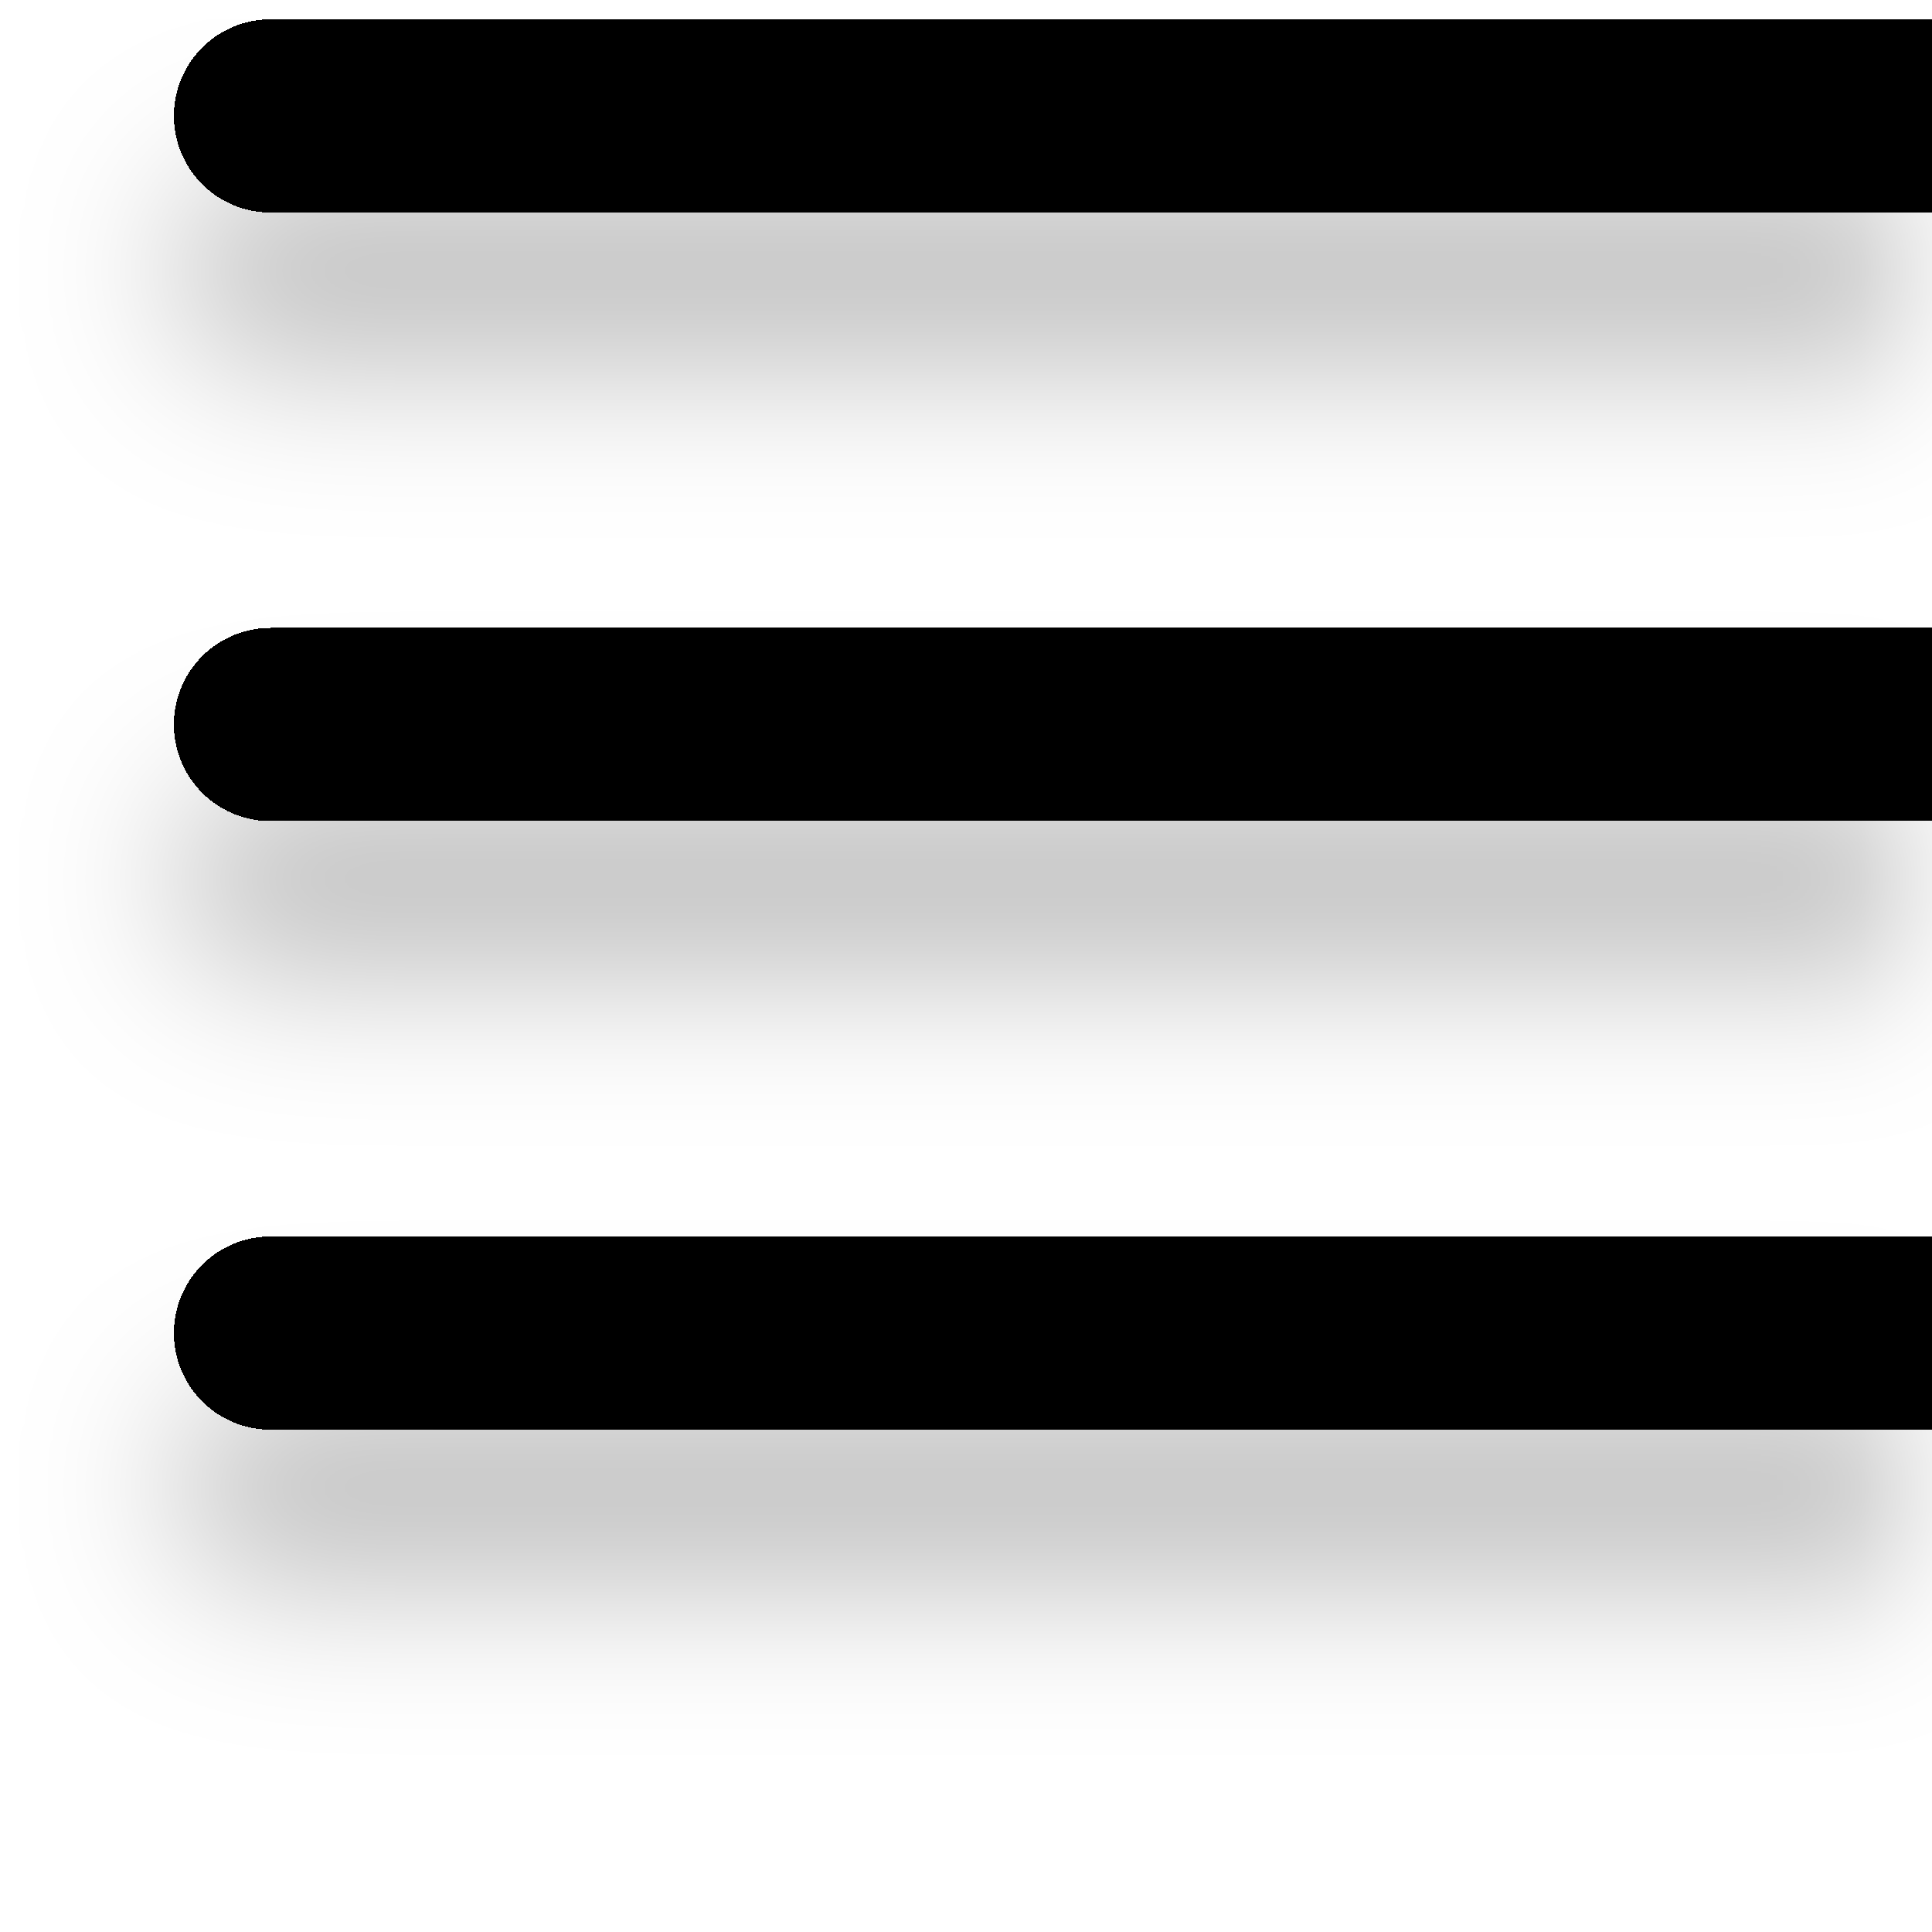
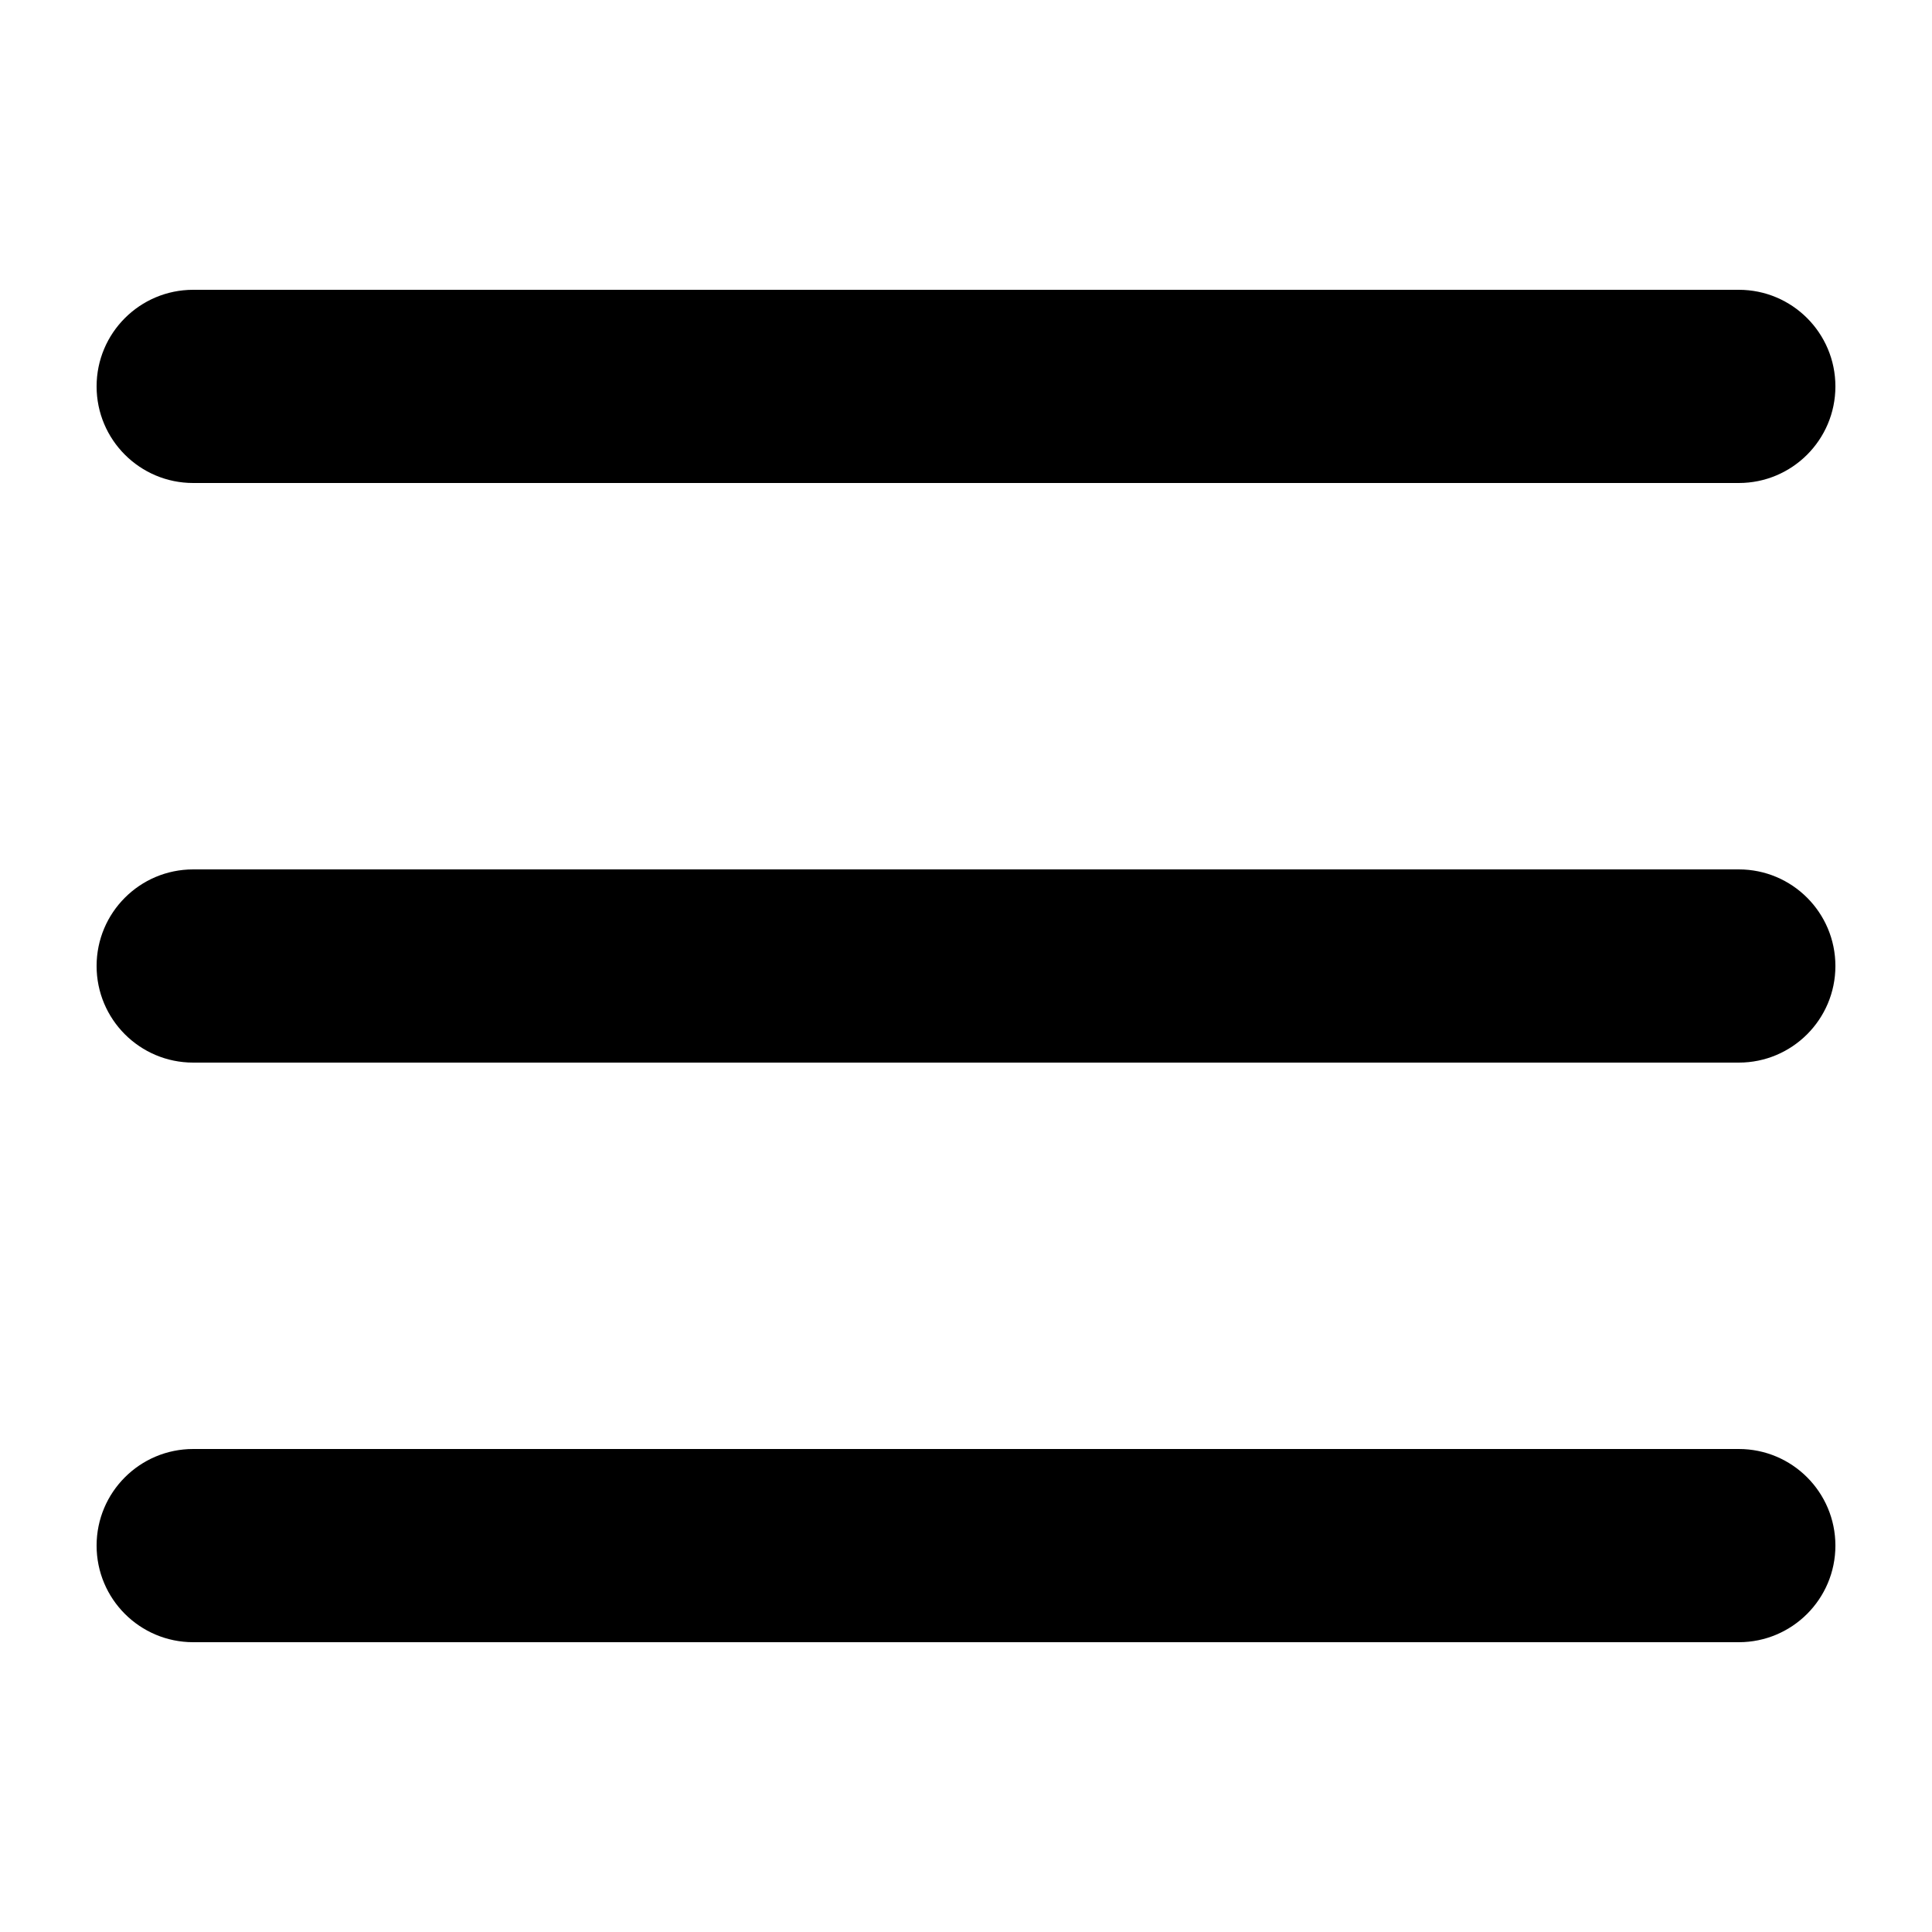
- <svg xmlns="http://www.w3.org/2000/svg" width="50" height="50" viewBox="0 0 50 50" fill="y">
-   <g filter="url(#filter0_d_1_23)">
-     <path d="M7 3H50M7 18.75H50M7 34.5H50" stroke="black" stroke-width="5" stroke-linecap="round" stroke-linejoin="round" shape-rendering="crispEdges" />
-   </g>
-   <defs>
-     <filter id="filter0_d_1_23" x="0.5" y="0.5" width="56" height="50" filterUnits="userSpaceOnUse" color-interpolation-filters="sRGB">
-       <feFlood flood-opacity="0" result="BackgroundImageFix" />
-       <feColorMatrix in="SourceAlpha" type="matrix" values="0 0 0 0 0 0 0 0 0 0 0 0 0 0 0 0 0 0 127 0" result="hardAlpha" />
-       <feOffset dy="4" />
-       <feGaussianBlur stdDeviation="2" />
-       <feComposite in2="hardAlpha" operator="out" />
-       <feColorMatrix type="matrix" values="0 0 0 0 0 0 0 0 0 0 0 0 0 0 0 0 0 0 0.25 0" />
-       <feBlend mode="normal" in2="BackgroundImageFix" result="effect1_dropShadow_1_23" />
-       <feBlend mode="normal" in="SourceGraphic" in2="effect1_dropShadow_1_23" result="shape" />
-       <circle cx="50" cy="50" r="40" />
-     </filter>
-   </defs>
+ <svg xmlns="http://www.w3.org/2000/svg" width="800px" height="800px" viewBox="0 0 20 20" fill="none">
+   <path fill="#000000" fill-rule="evenodd" d="M19 4a1 1 0 01-1 1H2a1 1 0 010-2h16a1 1 0 011 1zm0 6a1 1 0 01-1 1H2a1 1 0 110-2h16a1 1 0 011 1zm-1 7a1 1 0 100-2H2a1 1 0 100 2h16z" />
</svg>
